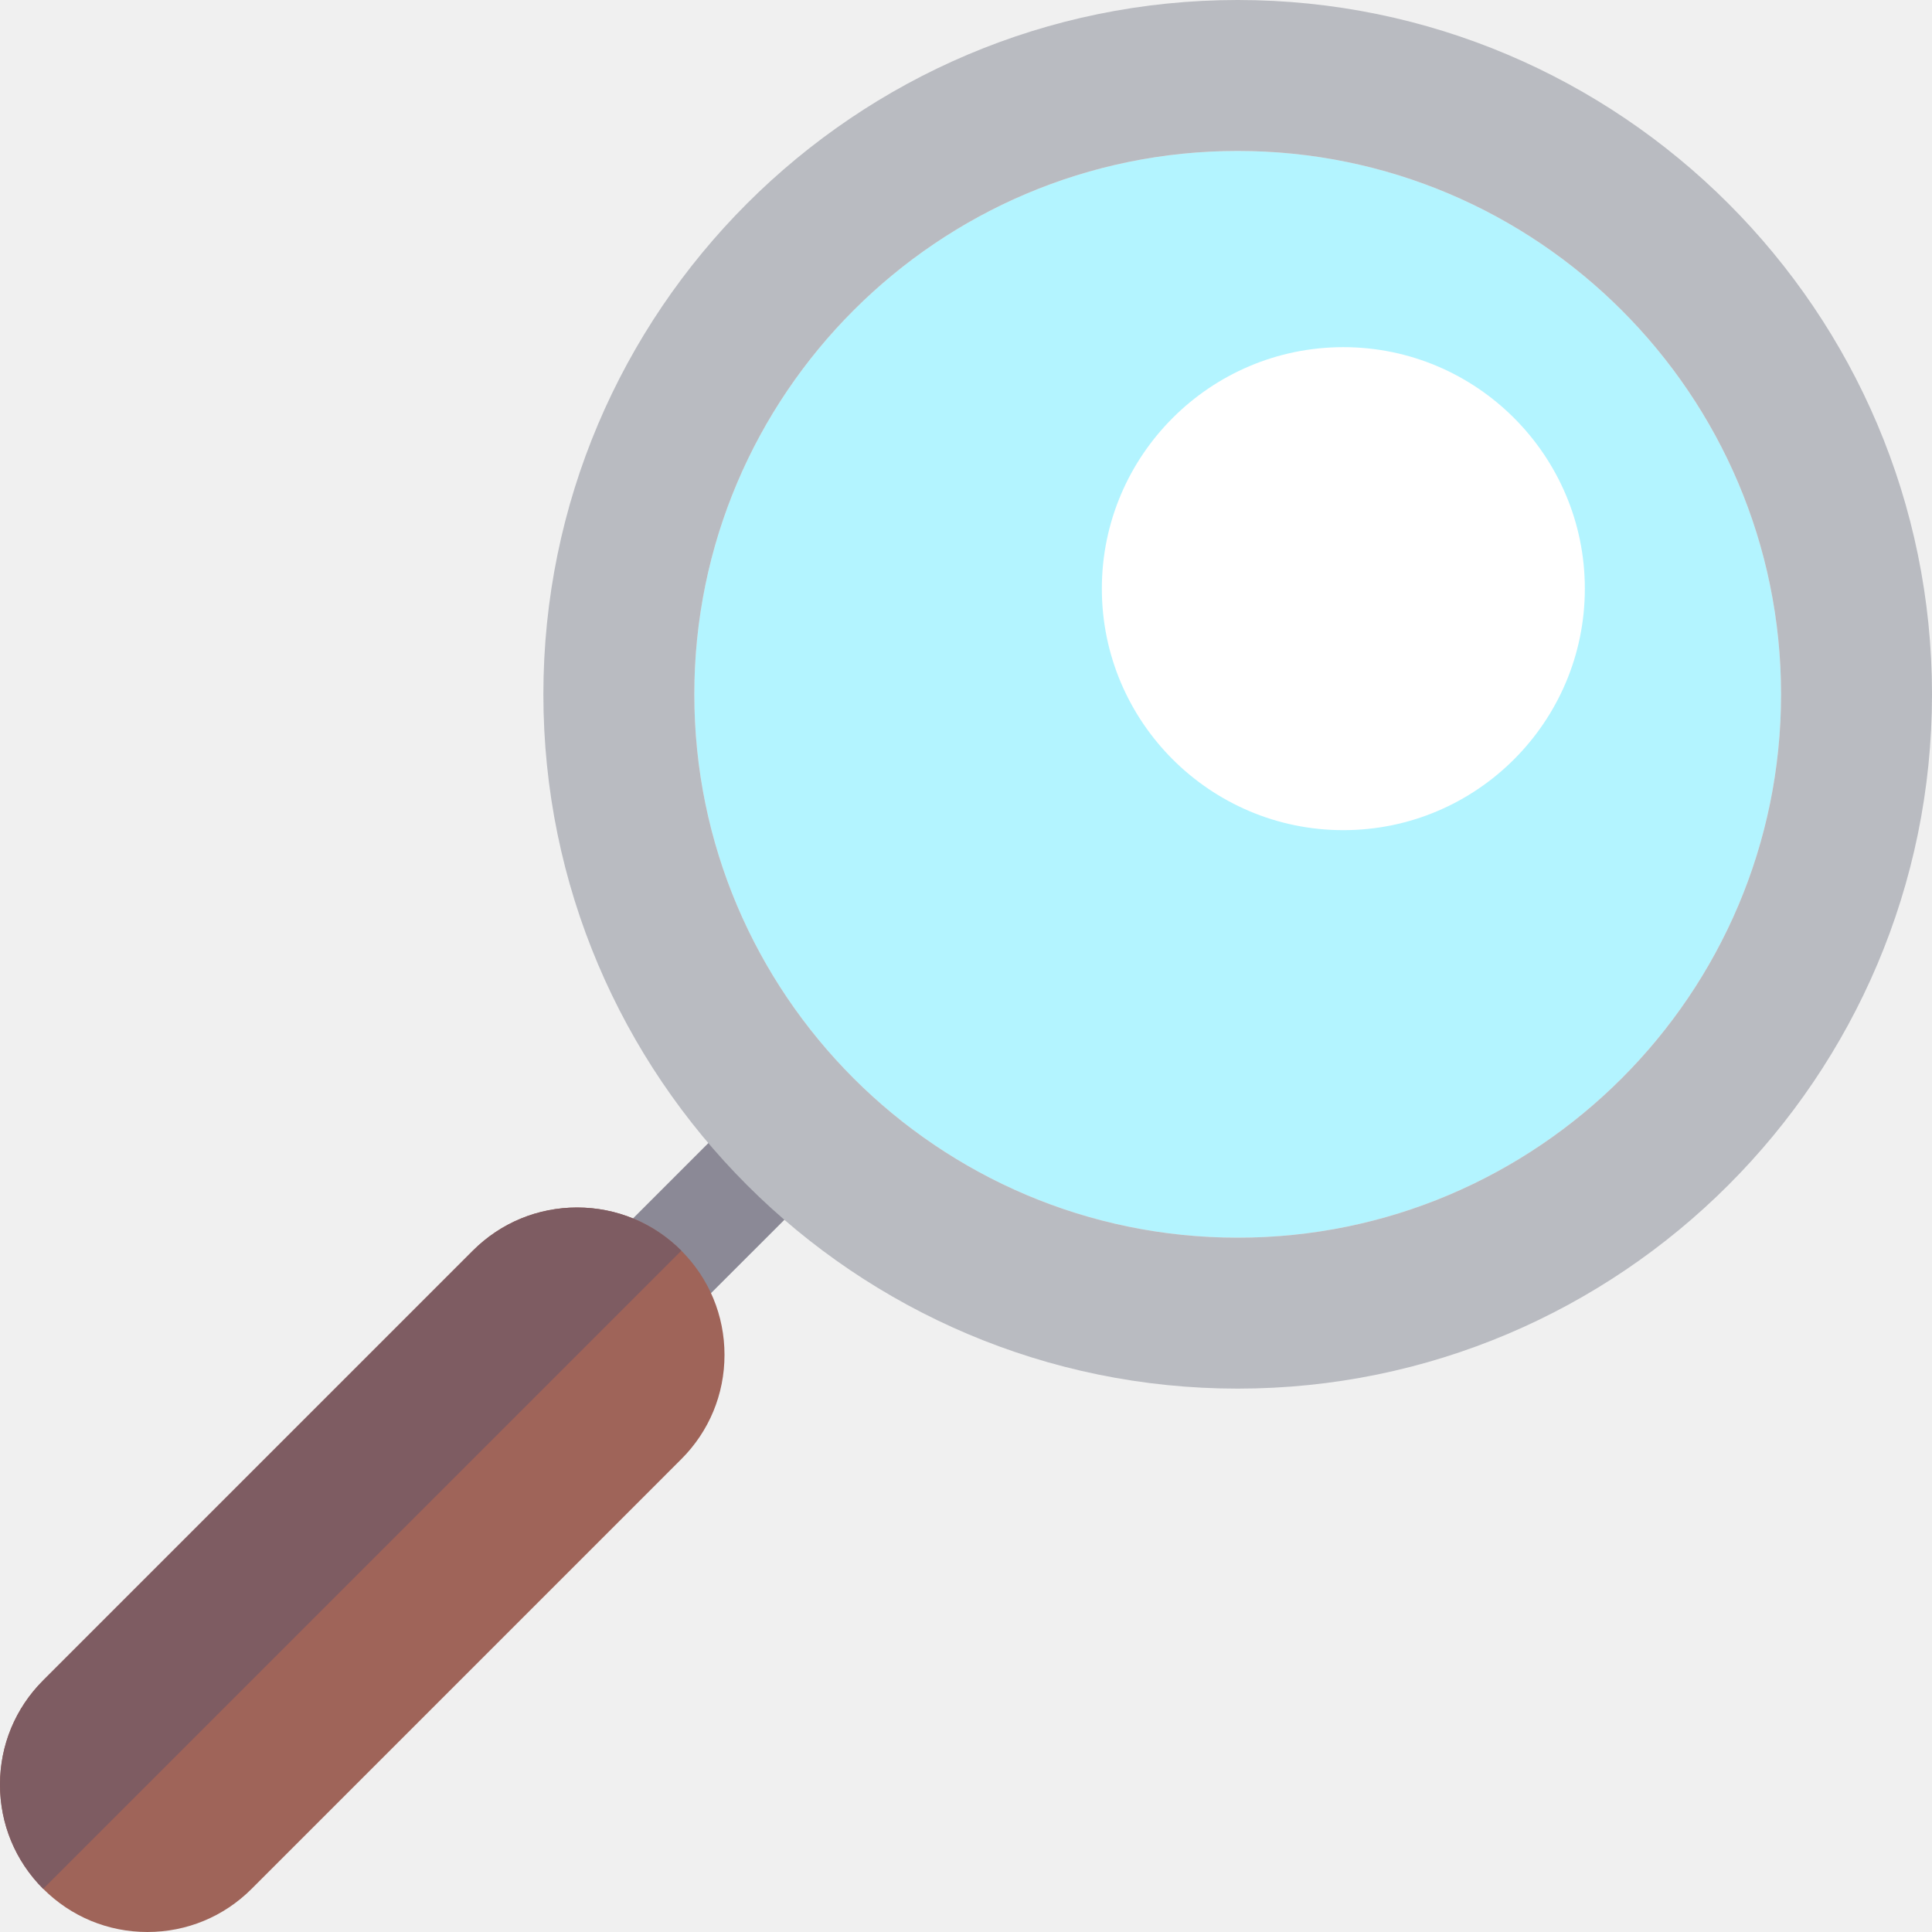
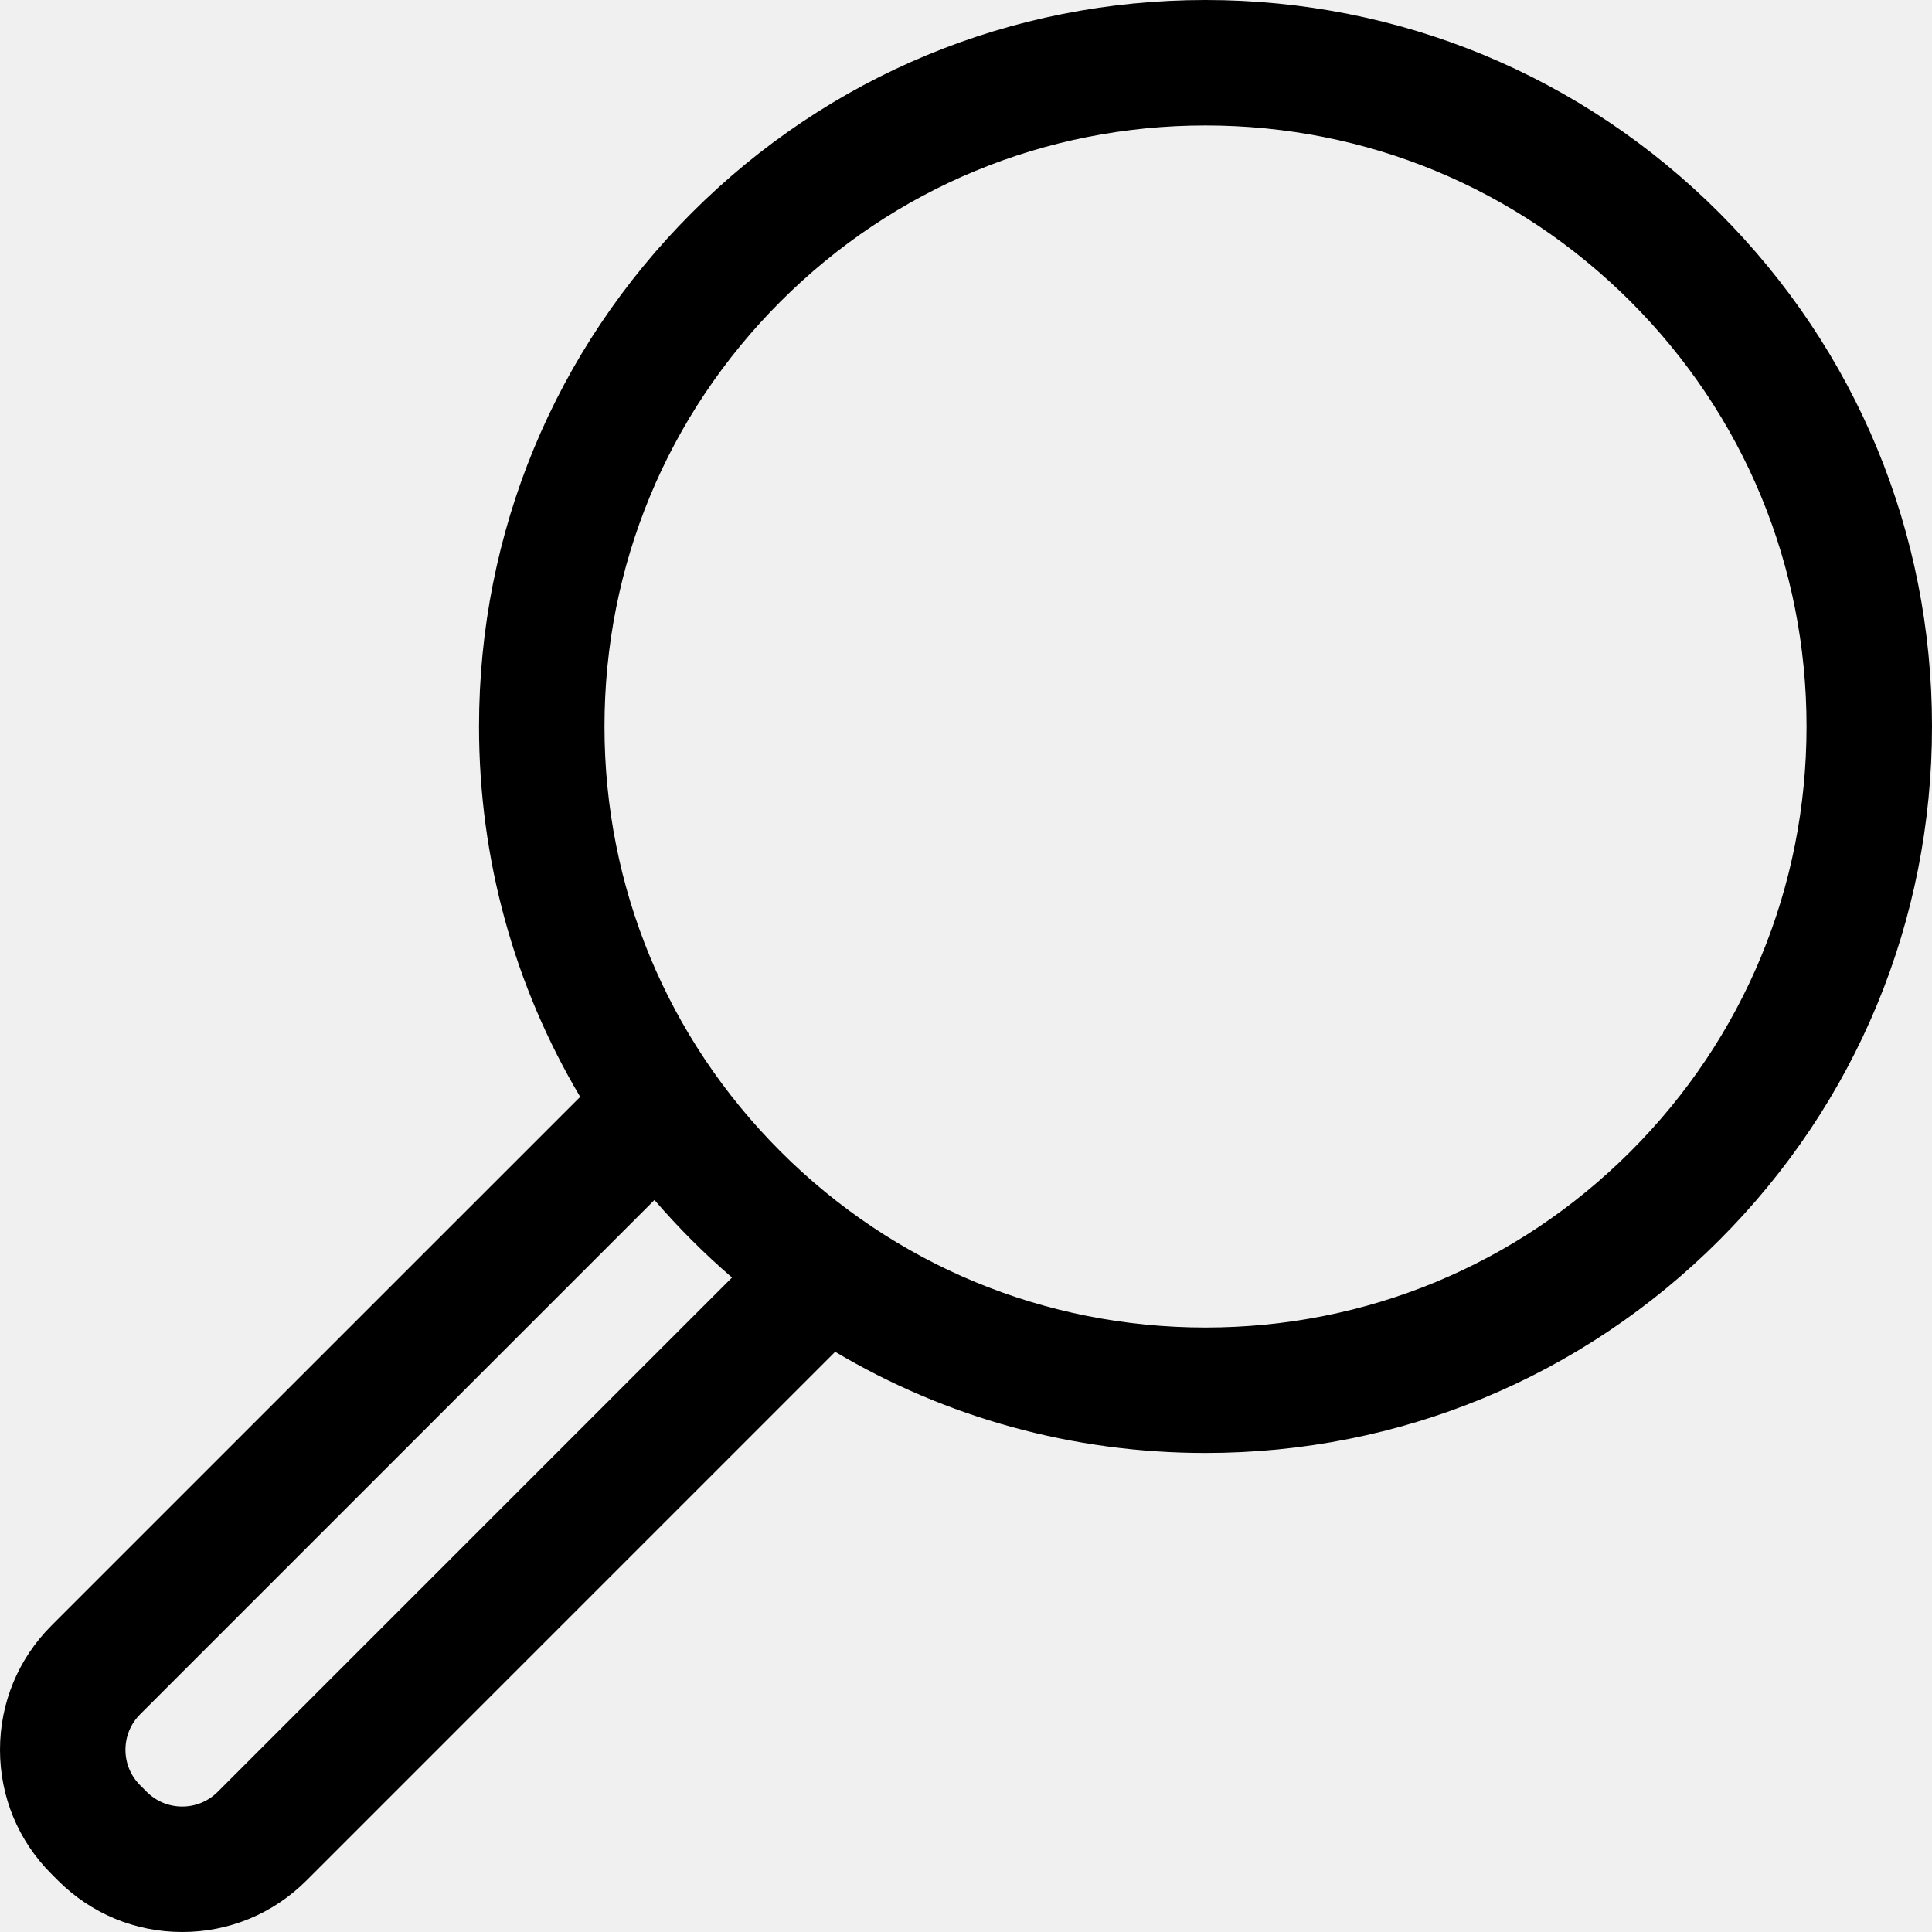
- <svg xmlns="http://www.w3.org/2000/svg" version="1.1" id="Capa_1" x="0px" y="0px" viewBox="0 0 512 512" style="enable-background:new 0 0 512 512;" xml:space="preserve">
+ <svg xmlns="http://www.w3.org/2000/svg" version="1.1" id="Capa_1" x="0px" y="0px" width="385px" height="385px" viewBox="0 0 385 385" style="enable-background:new 0 0 385 385;" xml:space="preserve">
  <g>
-     <g>
-       <path style="fill:#B3F4FF;" d="M328,328c-79.403,0-144-64.596-144-144S248.596,40,328,40s144,64.596,144,144S407.403,328,328,328z    " />
-     </g>
-     <g>
-       <g>
-         <path style="fill:#8B8996;" d="M165.212,359.987c-3.662,0-7.325-1.398-10.12-4.193c-5.591-5.591-5.591-14.656,0-20.24     l43.919-43.913c5.591-5.591,14.649-5.591,20.24,0s5.591,14.656,0,20.24l-43.919,43.912     C172.537,358.589,168.874,359.987,165.212,359.987z" />
-       </g>
-     </g>
-     <g>
-       <path style="fill:#B9BBC1;" d="M328,0C226.539,0,144,82.543,144,184s82.539,184,184,184s184-82.543,184-184S429.461,0,328,0z     M328,328c-79.403,0-144-64.596-144-144S248.596,40,328,40s144,64.596,144,144S407.403,328,328,328z" />
-     </g>
-     <g>
-       <path style="fill:#9F6459;" d="M180.555,331.441C173.18,324.062,163.375,320,152.937,320c-10.438,0-20.242,4.062-27.625,11.441    L11.445,445.312C4.062,452.687,0,462.5,0,472.933c0,10.438,4.062,20.246,11.445,27.625C18.82,507.937,28.633,512,39.062,512    c10.437,0,20.25-4.062,27.625-11.441l113.867-113.871C187.937,379.312,192,369.5,192,359.066    C192,348.629,187.937,338.82,180.555,331.441z" />
-     </g>
-     <g>
-       <path style="fill:#7E5C62;" d="M180.555,331.441C173.18,324.062,163.375,320,152.937,320c-10.438,0-20.242,4.062-27.625,11.441    L11.445,445.312C4.062,452.687,0,462.5,0,472.933c0,10.438,4.062,20.246,11.445,27.625l169.113-169.113    C180.558,331.446,180.556,331.443,180.555,331.441z" />
-     </g>
-     <g>
-       <path style="fill:#FFFFFF;" d="M356,220c-35.29,0-64-28.71-64-64s28.71-64,64-64s64,28.71,64,64S391.29,220,356,220z" />
-     </g>
+     <path d="M342.598,42.402C315.254,15.058,278.899-0.001,240.229,0c-0.002,0,0,0-0.002,0c-38.666,0-75.025,15.06-102.368,42.402   c-27.343,27.344-42.402,63.7-42.402,102.37c0,26.388,7.018,51.696,20.161,73.801L10.252,323.938C3.642,330.55,0,339.34,0,348.69   c0,9.35,3.641,18.14,10.252,24.75l1.307,1.307C18.17,381.359,26.96,385,36.311,385s18.14-3.641,24.751-10.252l105.365-105.366   c22.104,13.144,47.413,20.161,73.801,20.161c38.67,0,75.026-15.059,102.37-42.402C369.942,219.798,385,183.442,385,144.772   C385,106.102,369.943,69.747,342.598,42.402z M43.384,357.07c-1.89,1.89-4.402,2.93-7.074,2.93c-2.671,0-5.183-1.041-7.073-2.93   l-1.308-1.309c-1.889-1.889-2.93-4.4-2.93-7.071c0-2.673,1.041-5.185,2.93-7.074l102.489-102.488   c2.369,2.748,4.849,5.421,7.44,8.013c2.591,2.592,5.265,5.072,8.013,7.44L43.384,357.07z M324.92,229.463   c-22.622,22.622-52.7,35.08-84.691,35.08c-31.992,0-62.069-12.458-84.69-35.08c-22.622-22.622-35.081-52.699-35.08-84.69   c0-31.993,12.458-62.07,35.08-84.692s52.698-35.081,84.69-35.08c31.993,0,62.07,12.458,84.692,35.08s35.081,52.7,35.08,84.692   C360,176.764,347.542,206.841,324.92,229.463z" />
  </g>
  <g>
</g>
  <g>
</g>
  <g>
</g>
  <g>
</g>
  <g>
</g>
  <g>
</g>
  <g>
</g>
  <g>
</g>
  <g>
</g>
  <g>
</g>
  <g>
</g>
  <g>
</g>
  <g>
</g>
  <g>
</g>
  <g>
</g>
</svg>
